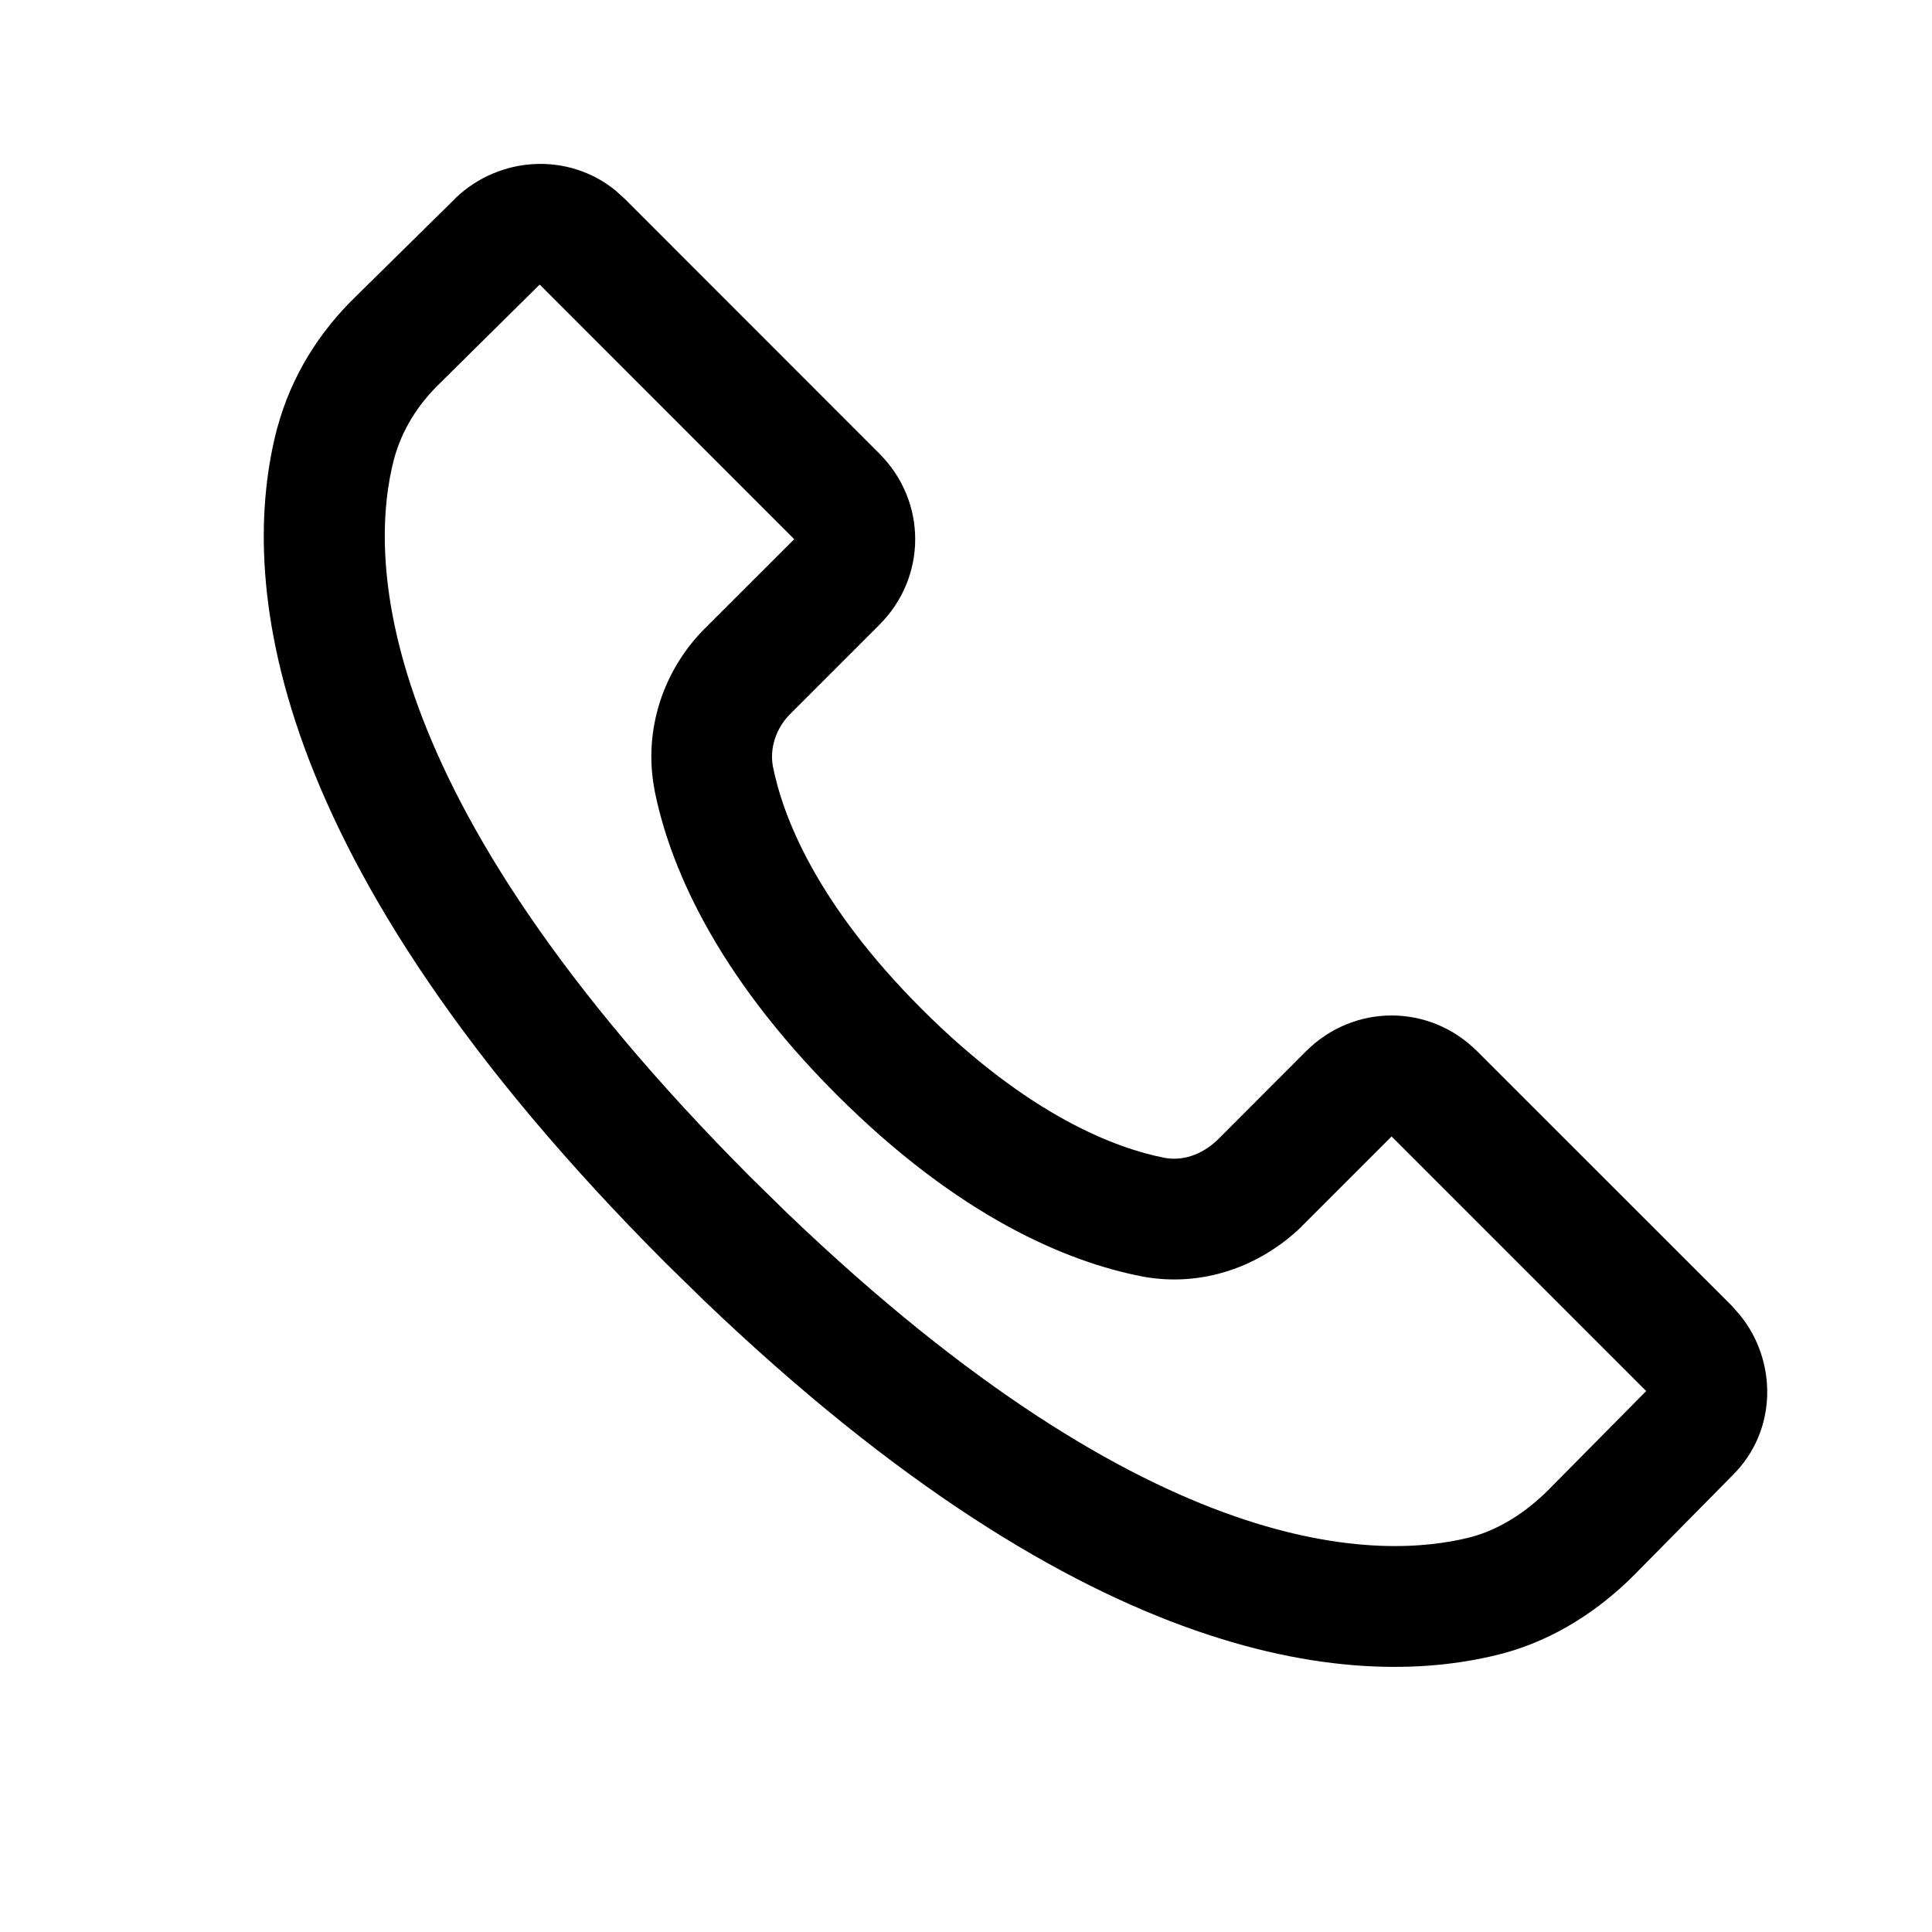
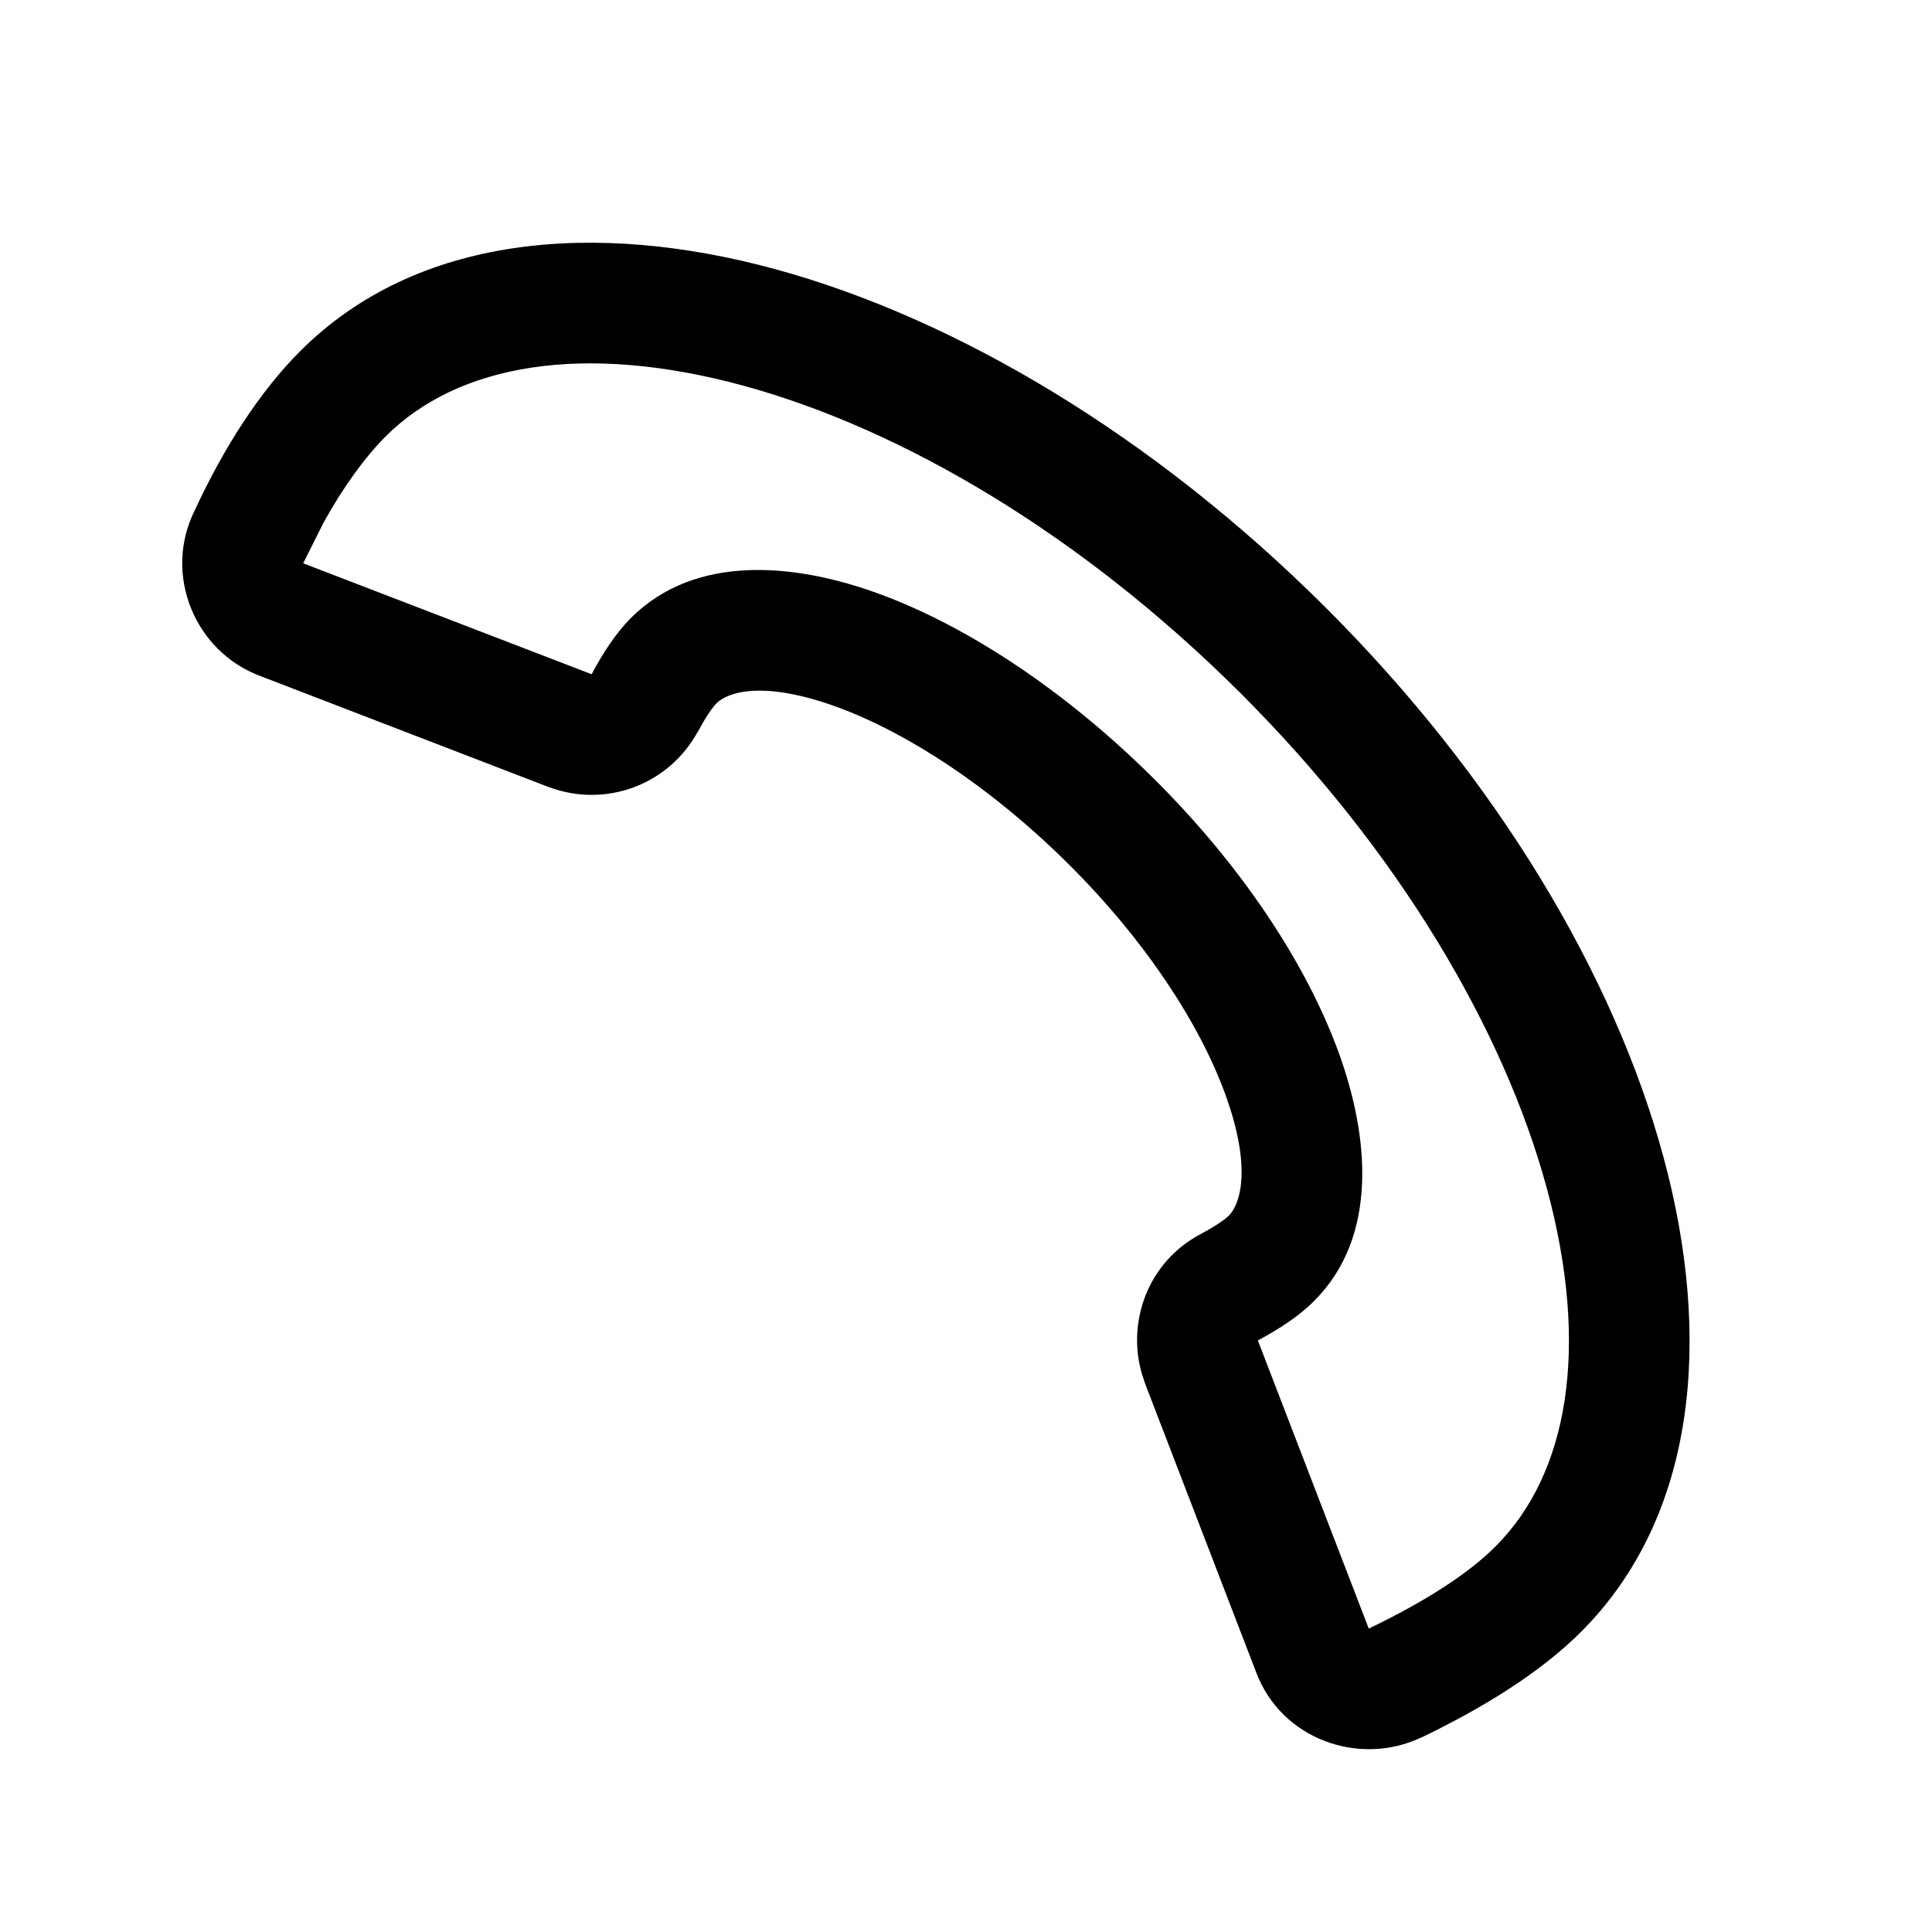
<svg xmlns="http://www.w3.org/2000/svg" width="16" height="16" viewBox="0 0 16 16" fill="none">
-   <path d="M3.775 1.638C4.139 1.292 4.707 1.259 5.098 1.578L5.174 1.647L7.283 3.757C7.678 4.152 7.678 4.779 7.283 5.174L6.544 5.913C6.424 6.033 6.373 6.199 6.401 6.348C6.482 6.753 6.751 7.473 7.634 8.357C8.52 9.242 9.242 9.51 9.646 9.589C9.789 9.615 9.948 9.569 10.084 9.439L10.816 8.706C11.212 8.311 11.838 8.311 12.233 8.706L14.344 10.816L14.409 10.89C14.716 11.266 14.726 11.847 14.345 12.221L13.536 13.041L13.533 13.044C13.246 13.331 12.882 13.575 12.451 13.692L12.447 13.693C11.263 14.004 9.045 13.848 5.831 10.771L5.517 10.464L5.515 10.462C2.151 7.094 1.975 4.764 2.296 3.543L2.298 3.538C2.413 3.116 2.641 2.751 2.948 2.454L3.769 1.645L3.775 1.638ZM4.471 2.358C4.47 2.359 4.468 2.359 4.466 2.36L3.651 3.166L3.646 3.171C3.456 3.354 3.327 3.566 3.263 3.802C3.065 4.563 3.015 6.543 6.223 9.756L6.522 10.049C9.574 12.972 11.45 12.919 12.188 12.728C12.416 12.665 12.634 12.528 12.826 12.336L13.633 11.52L11.524 9.411L11.523 9.413L10.783 10.153L10.776 10.161C10.434 10.49 9.954 10.664 9.458 10.571L9.454 10.57C8.838 10.45 7.941 10.078 6.927 9.064C5.913 8.049 5.54 7.152 5.419 6.536V6.532C5.327 6.041 5.496 5.546 5.836 5.206L6.576 4.467L6.577 4.465L4.471 2.358Z" fill="currentColor" />
+   <path fill-rule="evenodd" clip-rule="evenodd" d="M2.487 2.907C3.449 1.945 4.93 1.823 6.42 2.229C7.925 2.64 9.554 3.612 10.973 5.026C12.394 6.442 13.366 8.071 13.775 9.578C14.18 11.069 14.055 12.552 13.094 13.514C12.757 13.85 12.29 14.14 11.766 14.392L11.759 14.394C11.253 14.628 10.609 14.405 10.401 13.844L9.485 11.463L9.456 11.376C9.33 10.939 9.511 10.445 9.949 10.217C10.079 10.147 10.148 10.096 10.177 10.067C10.271 9.973 10.371 9.673 10.145 9.056C9.935 8.482 9.492 7.795 8.848 7.155C8.203 6.514 7.514 6.07 6.94 5.858C6.322 5.631 6.028 5.731 5.934 5.824C5.906 5.853 5.853 5.922 5.782 6.056L5.779 6.059C5.541 6.496 5.02 6.696 4.545 6.518L4.541 6.517L2.157 5.599C1.612 5.397 1.348 4.756 1.613 4.226C1.858 3.697 2.156 3.238 2.487 2.907ZM6.156 3.194C4.831 2.833 3.792 3.016 3.194 3.614C3.025 3.784 2.847 4.025 2.678 4.331L2.511 4.665L4.895 5.582C4.897 5.582 4.899 5.583 4.899 5.583C4.899 5.583 4.9 5.582 4.901 5.581C4.989 5.416 5.096 5.247 5.226 5.117C5.763 4.581 6.594 4.665 7.286 4.92C8.022 5.191 8.829 5.727 9.552 6.445C10.278 7.165 10.815 7.974 11.085 8.713C11.338 9.407 11.419 10.239 10.883 10.774C10.753 10.905 10.583 11.012 10.417 11.101L11.335 13.486H11.338C11.812 13.258 12.164 13.029 12.386 12.806C12.985 12.208 13.17 11.166 12.81 9.84C12.454 8.53 11.586 7.048 10.267 5.734C8.947 4.419 7.465 3.551 6.156 3.194Z" fill="black" />
</svg>
